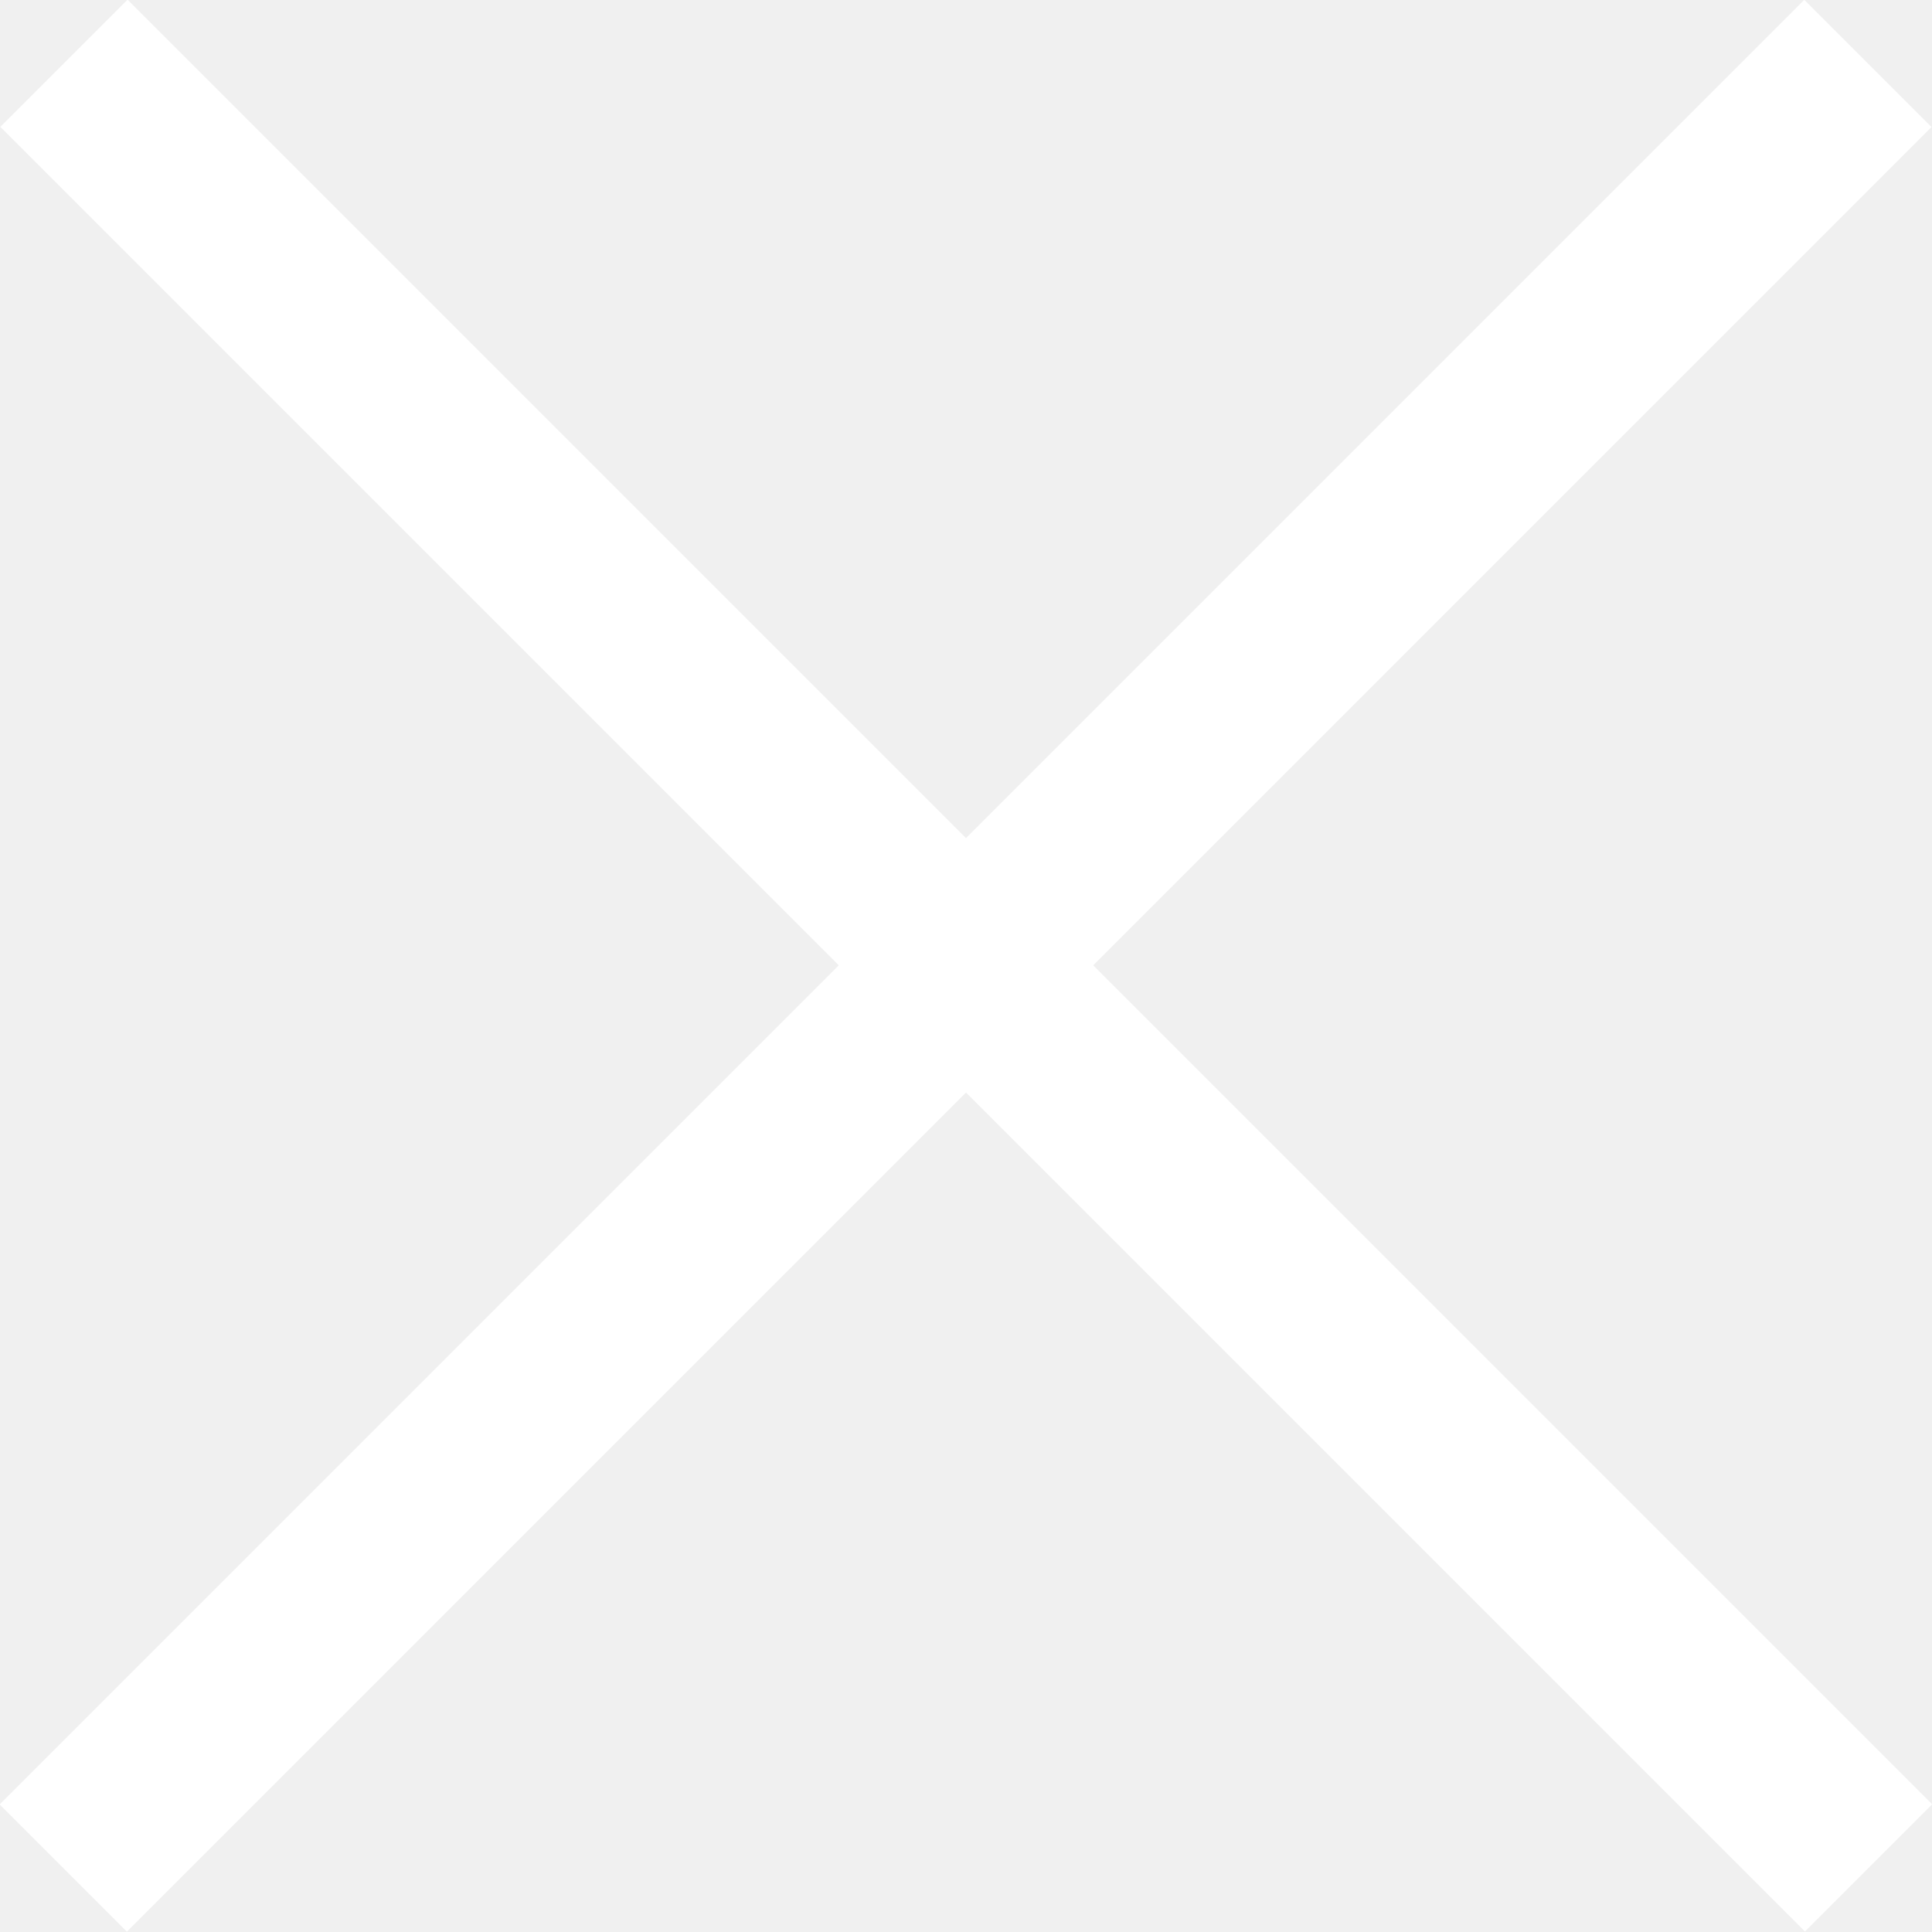
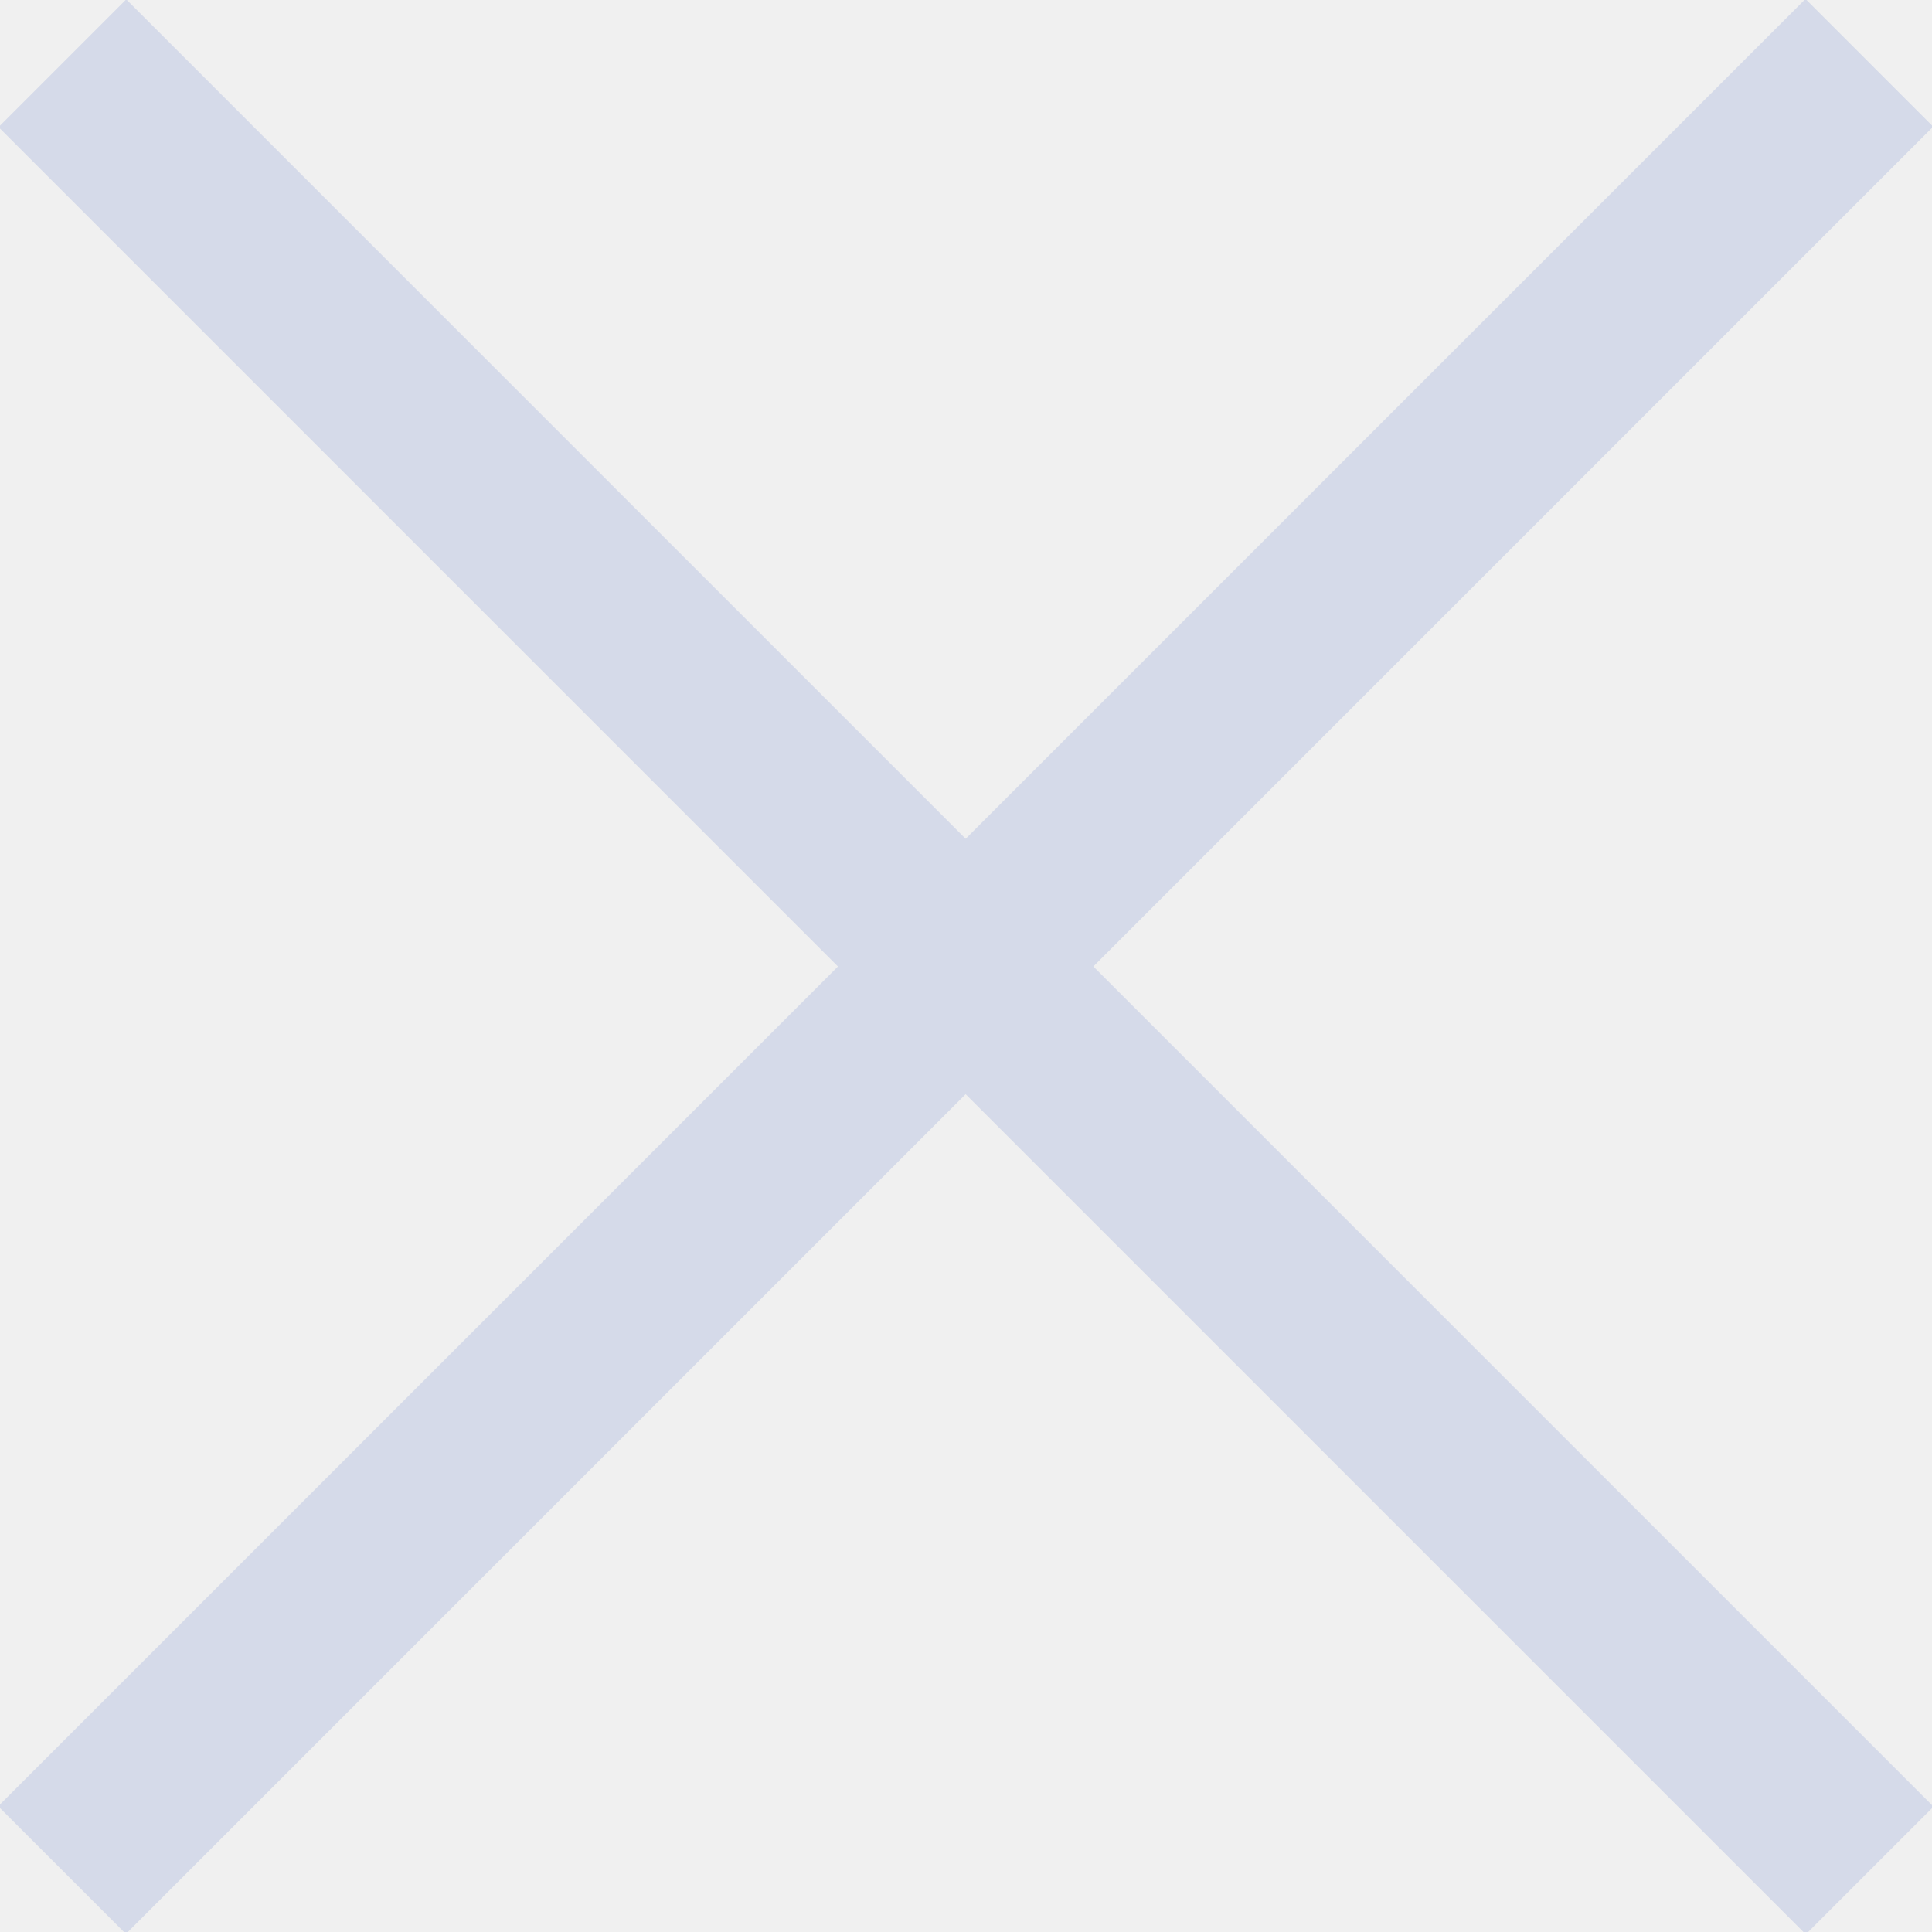
- <svg xmlns="http://www.w3.org/2000/svg" id="Layer_1" data-name="Layer 1" viewBox="0 0 35.33 35.33">
-   <defs>
-     <style>.cls-1{fill:#fff;}</style>
-   </defs>
-   <rect class="cls-1" x="-5.2" y="16.83" width="46.67" height="3.29" transform="translate(17.91 -8.23) rotate(45)" />
-   <rect class="cls-1" x="-5.2" y="16.83" width="46.67" height="3.29" transform="translate(-8.23 17.42) rotate(-45)" />
+ <svg xmlns="http://www.w3.org/2000/svg" version="1.1" id="Layer_1" x="0px" y="0px" viewBox="0 0 35.3 35.3" style="enable-background:new 0 0 35.3 35.3;" xml:space="preserve">
+   <style type="text/css">
+ 	.st0{fill:#D5DAE9;}
+ </style>
+   <rect x="16" y="-5.7" transform="matrix(0.7071 -0.7071 0.7071 0.7071 -7.3102 17.6659)" class="st0" width="3.3" height="46.7" />
+   <rect x="-5.7" y="16" transform="matrix(0.7071 -0.7071 0.7071 0.7071 -7.3161 17.6581)" class="st0" width="46.7" height="3.3" />
</svg>
